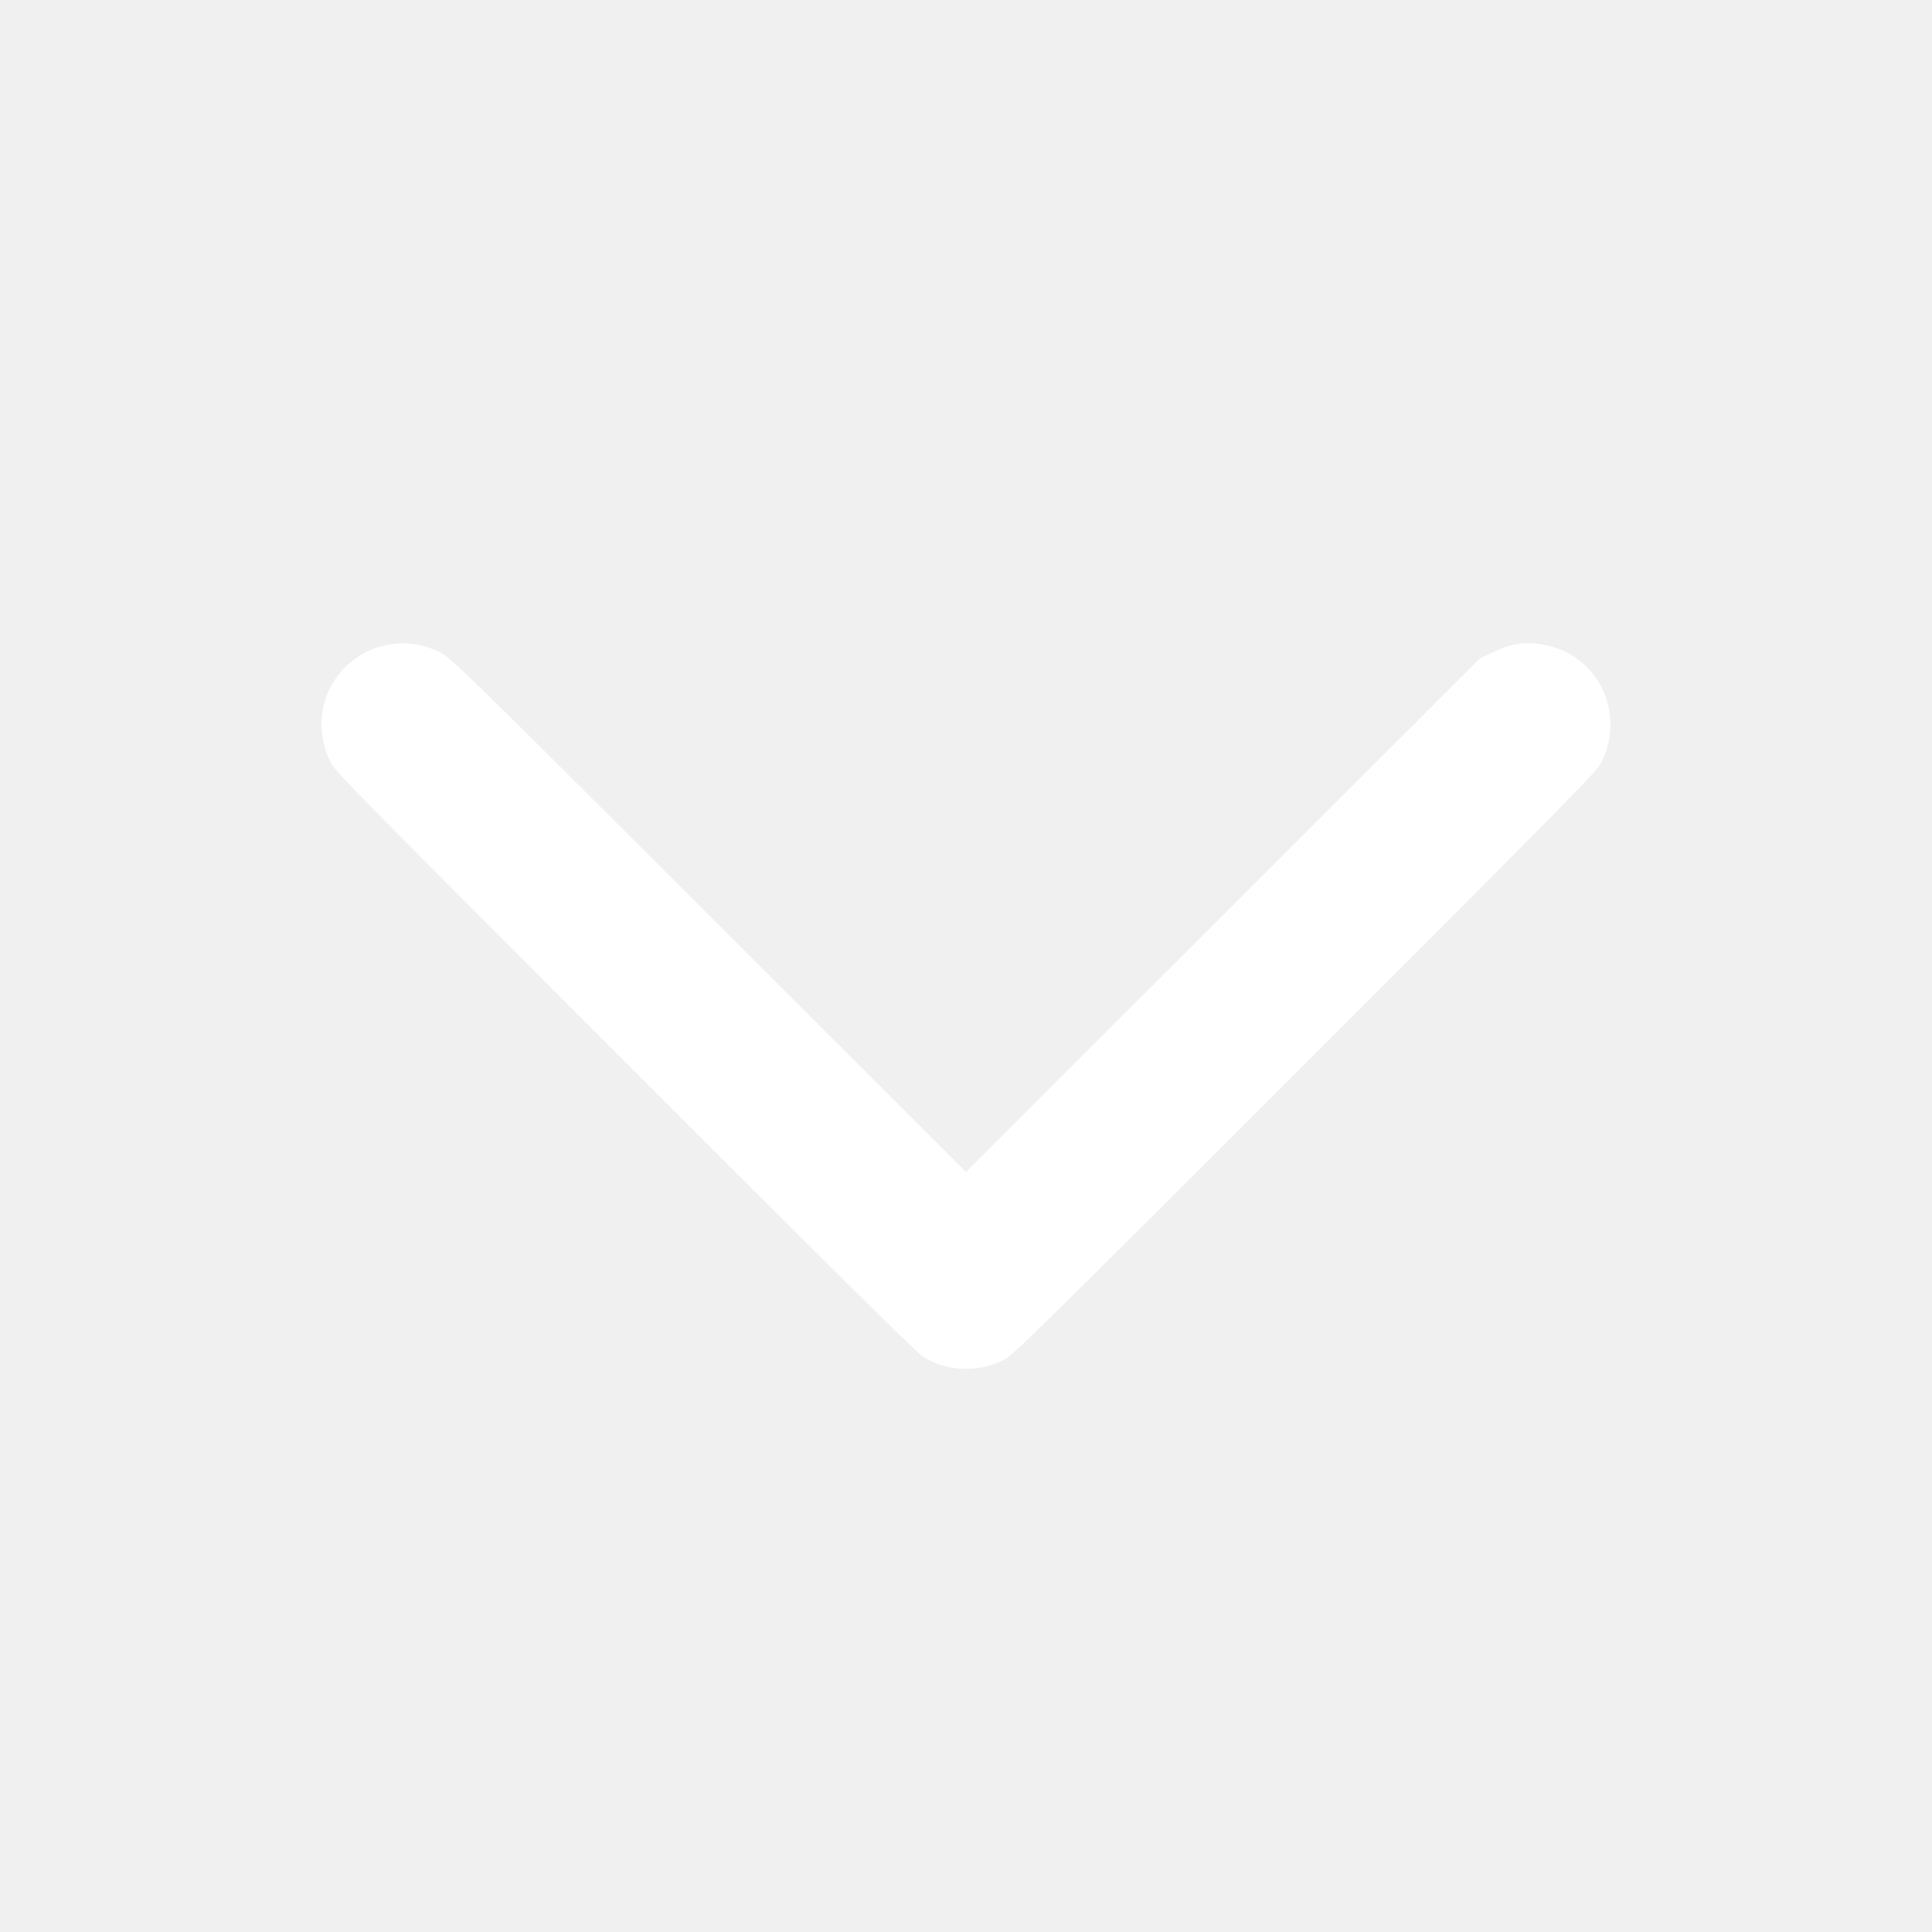
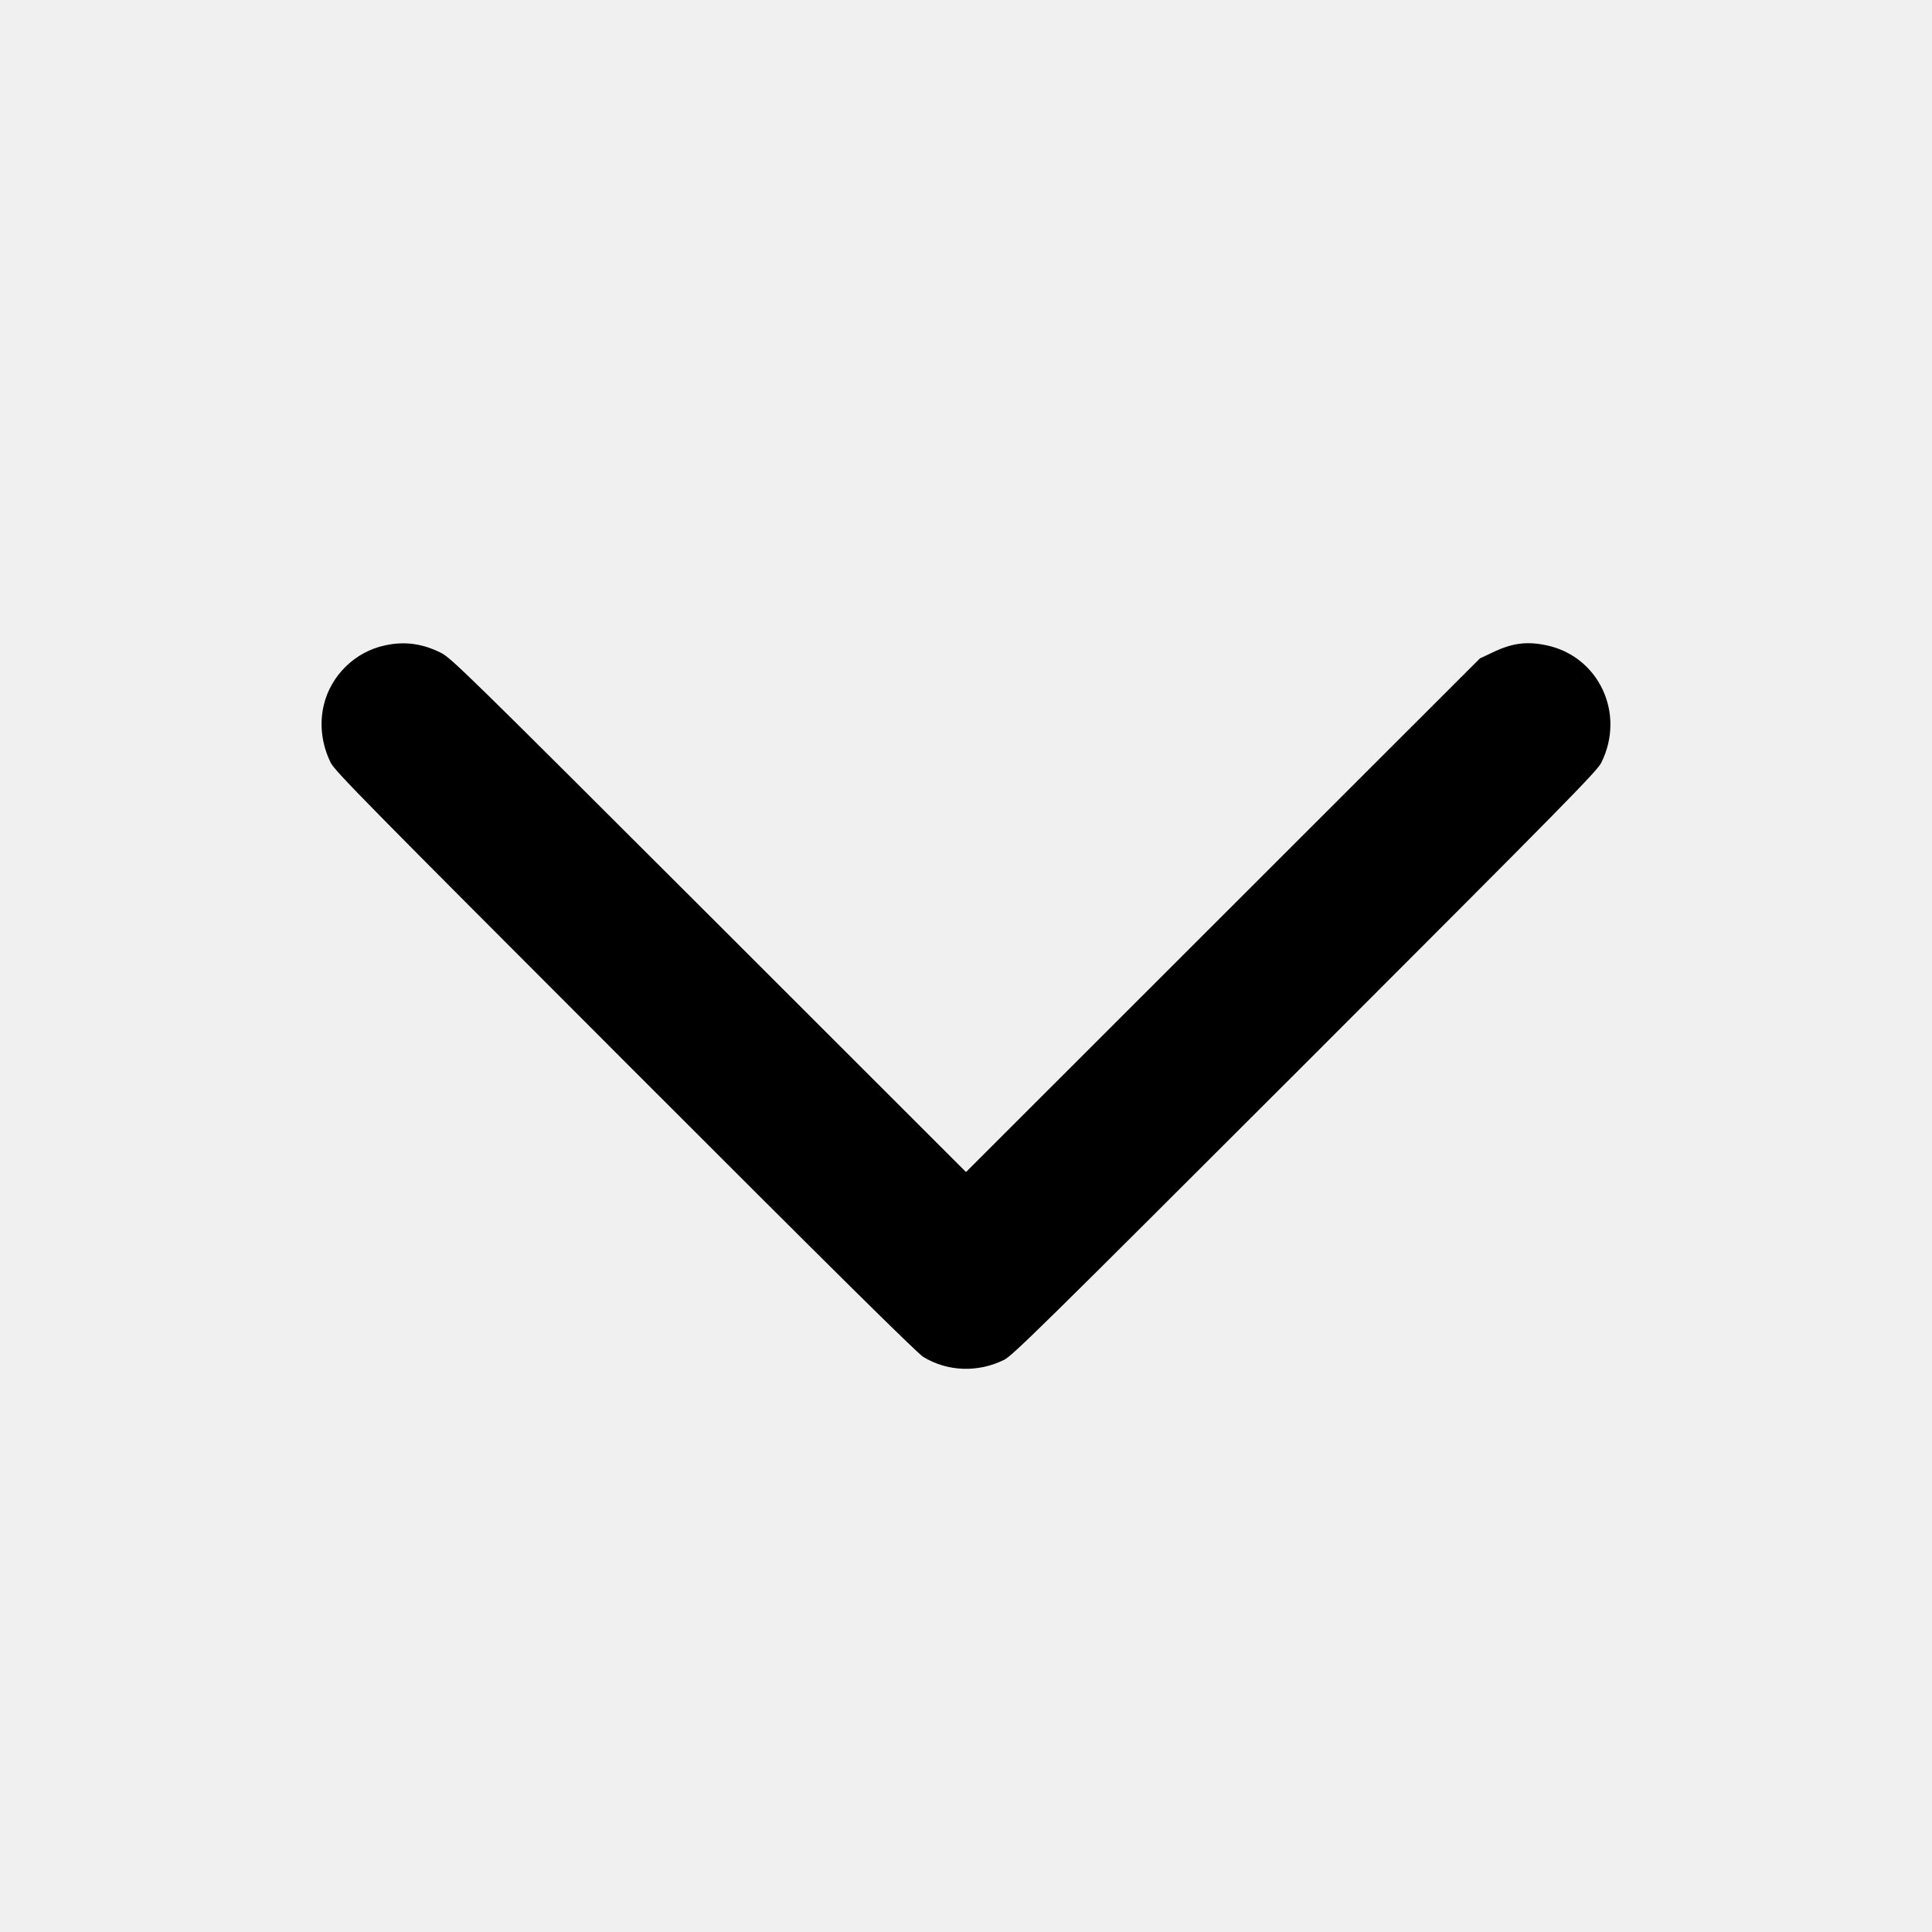
<svg xmlns="http://www.w3.org/2000/svg" version="1.0" width="1280pt" height="1280pt" viewBox="0 0 1280 1280" preserveAspectRatio="xMidYMid meet">
-   <g transform="translate(0,1280) scale(0.1,-0.1)" fill="#ffffff" stroke="none">
+   <g transform="translate(0,1280) scale(0.1,-0.1)" fill="#000000" stroke="none">
    <path d="M2550 8524 c-198 -42 -359 -200 -405 -396 -30 -126 -13 -262 46 -381 28 -56 227 -258 1951 -1983 1361 -1362 1936 -1931 1975 -1954 161 -98 363 -105 536 -19 56 28 256 225 1994 1962 1736 1736 1934 1938 1962 1994 162 325 -16 705 -364 778 -130 27 -226 15 -355 -47 l-85 -40 -1702 -1701 -1703 -1702 -1702 1701 c-1604 1602 -1707 1703 -1775 1738 -122 62 -242 79 -373 50z" />
  </g>
</svg>
